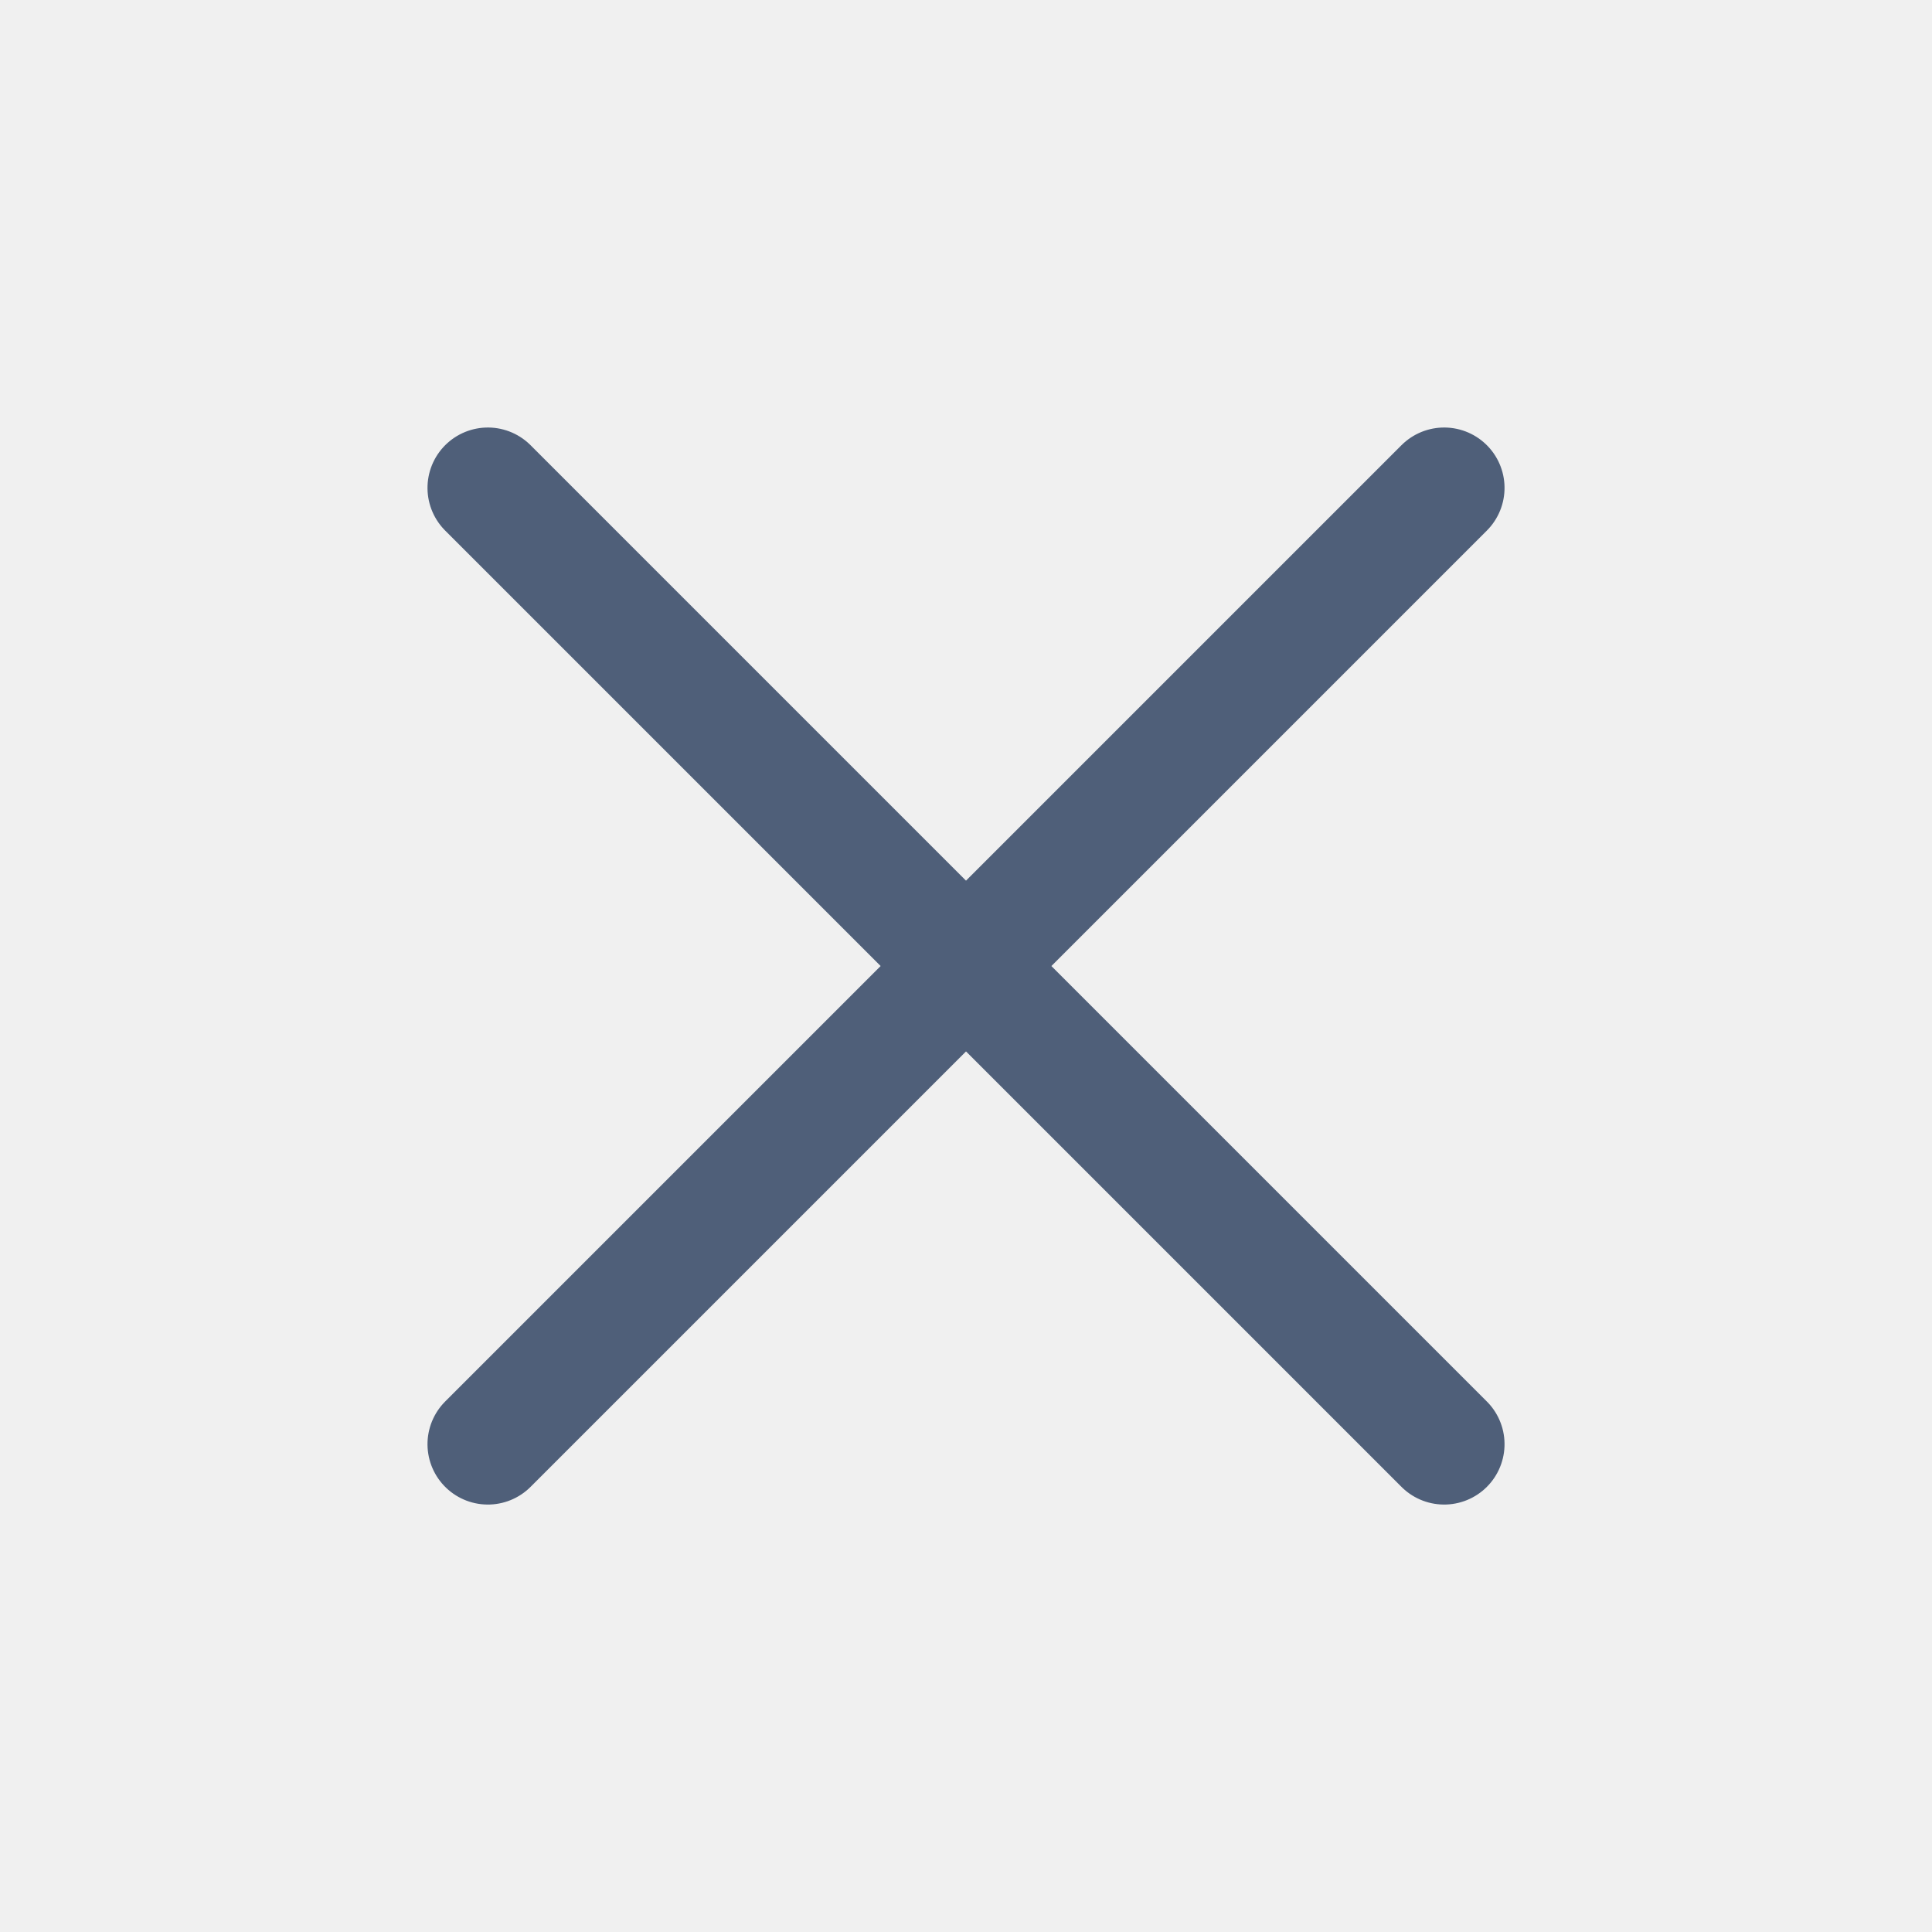
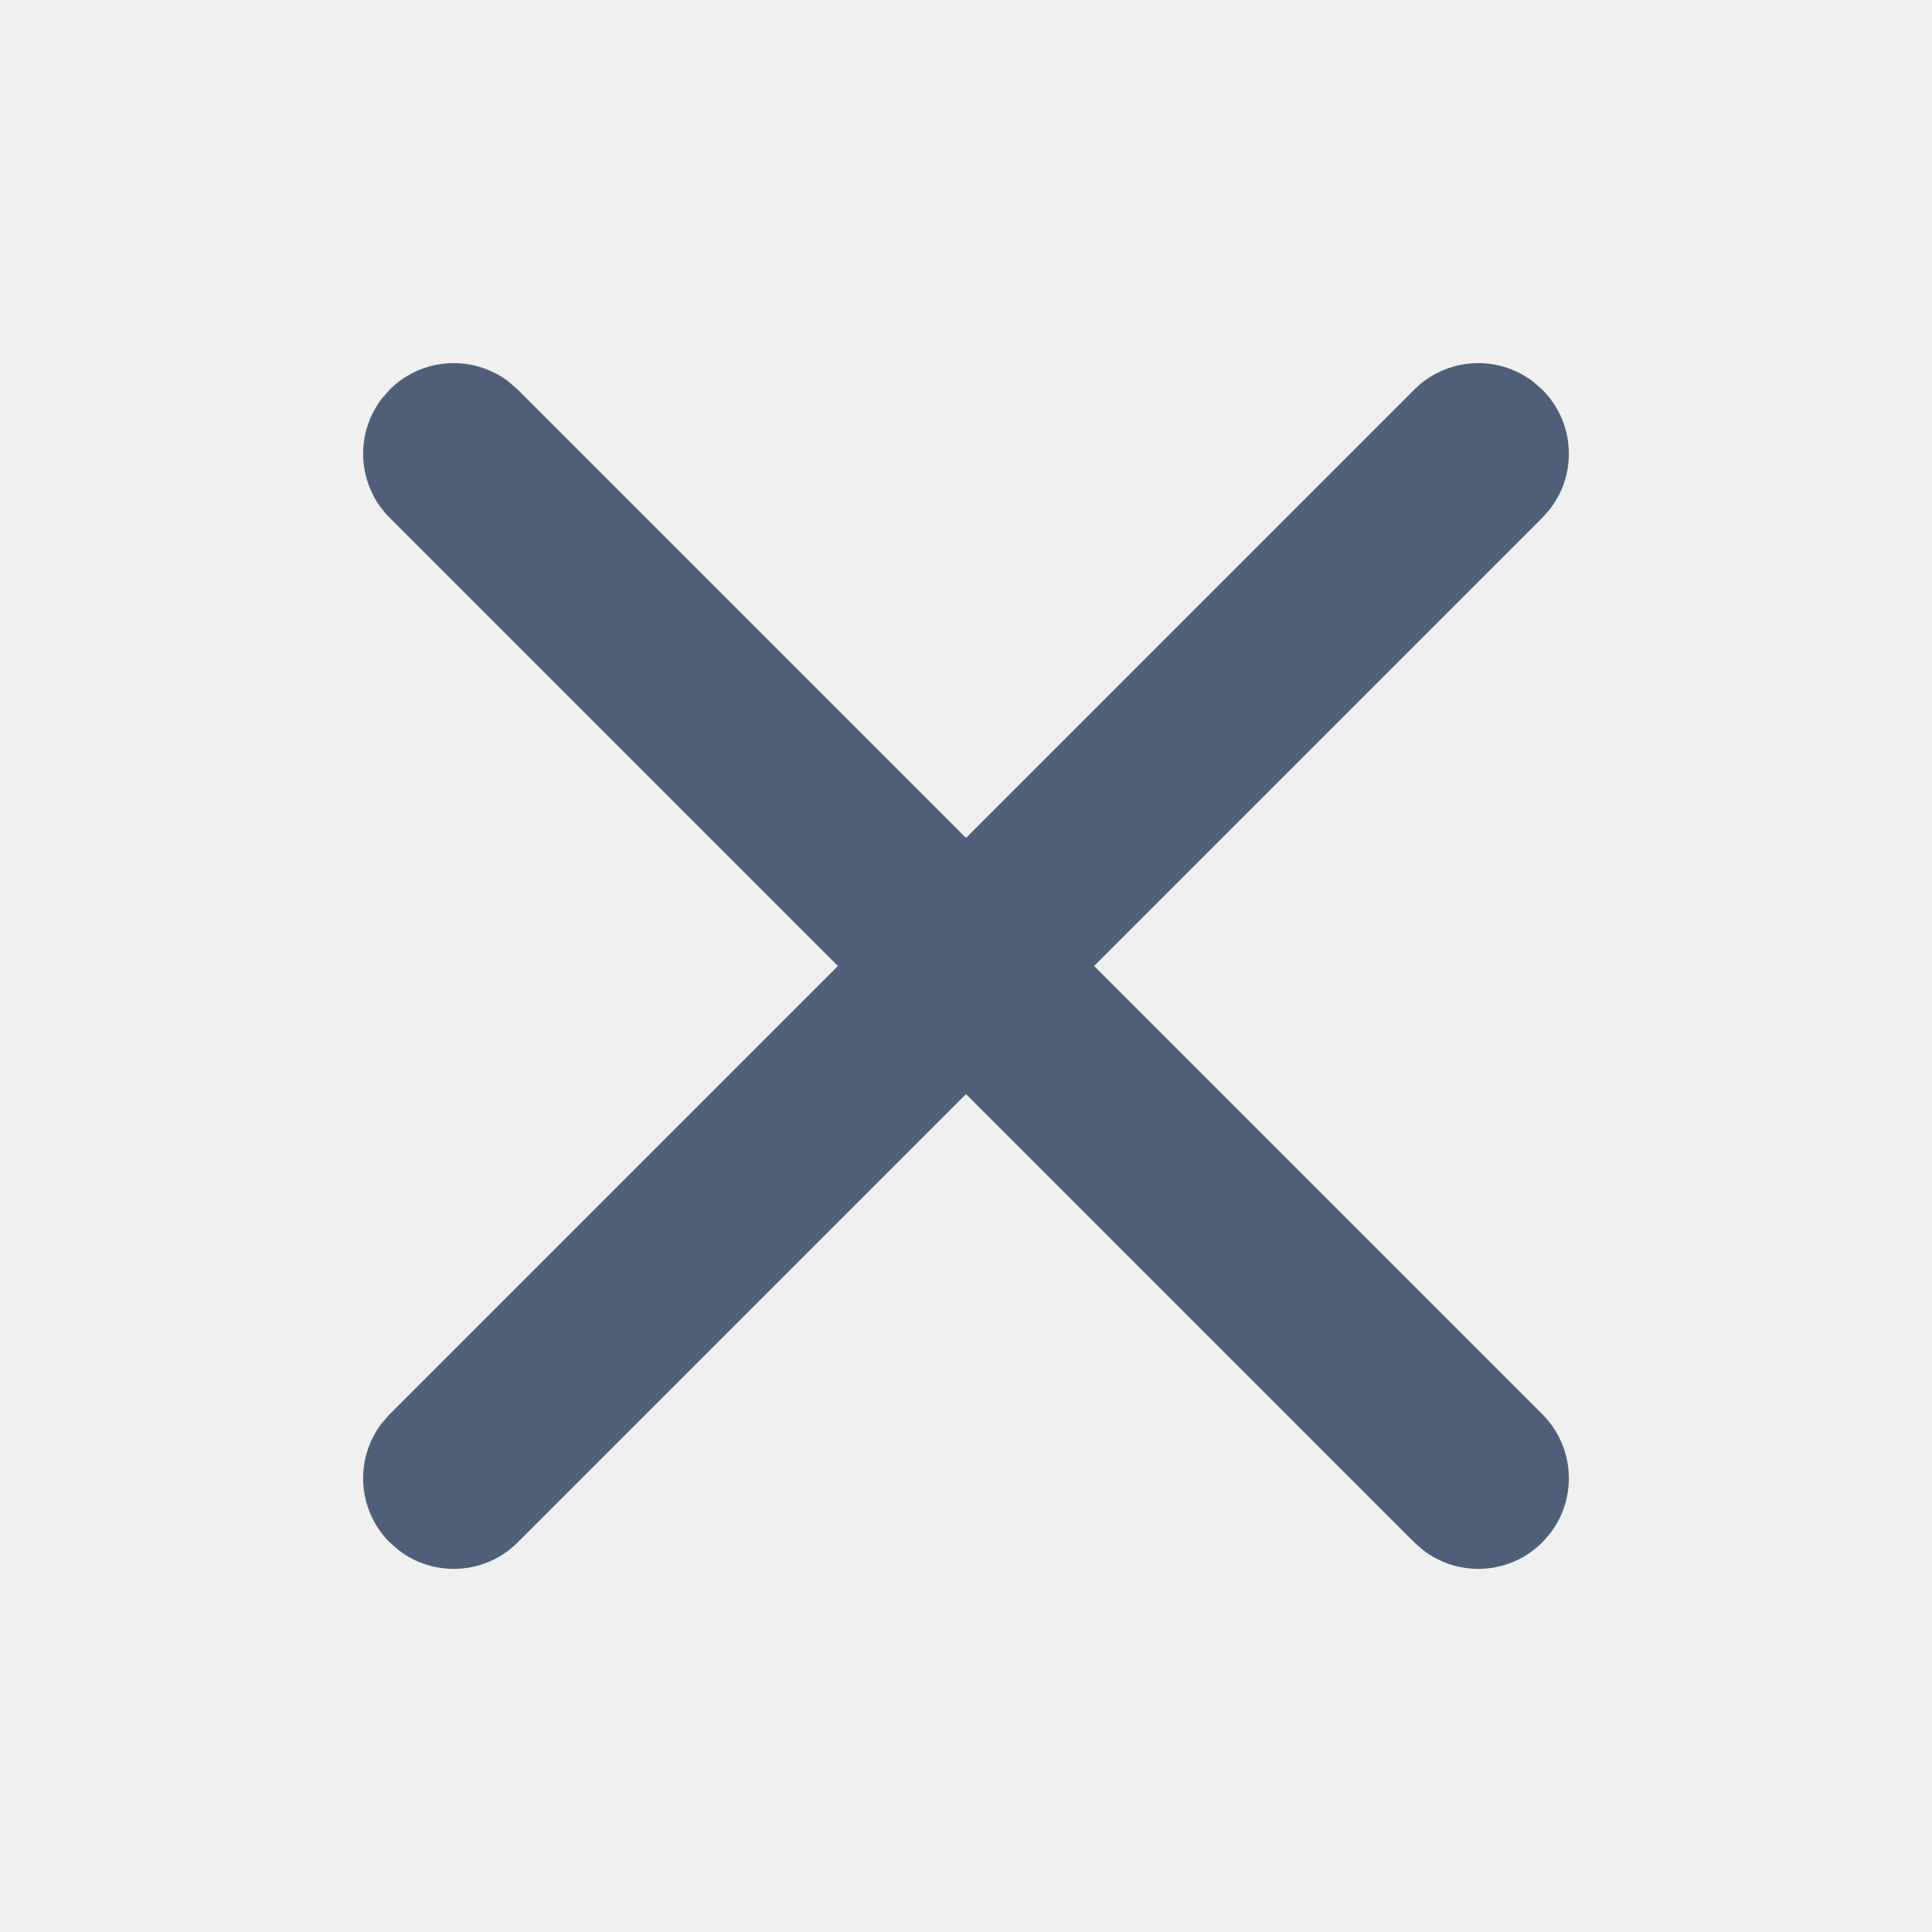
- <svg xmlns="http://www.w3.org/2000/svg" width="24" height="24" viewBox="0 0 24 24">
-   <g fill="#FFF" fill-rule="evenodd" stroke="#4F5F79" stroke-linecap="round" stroke-linejoin="round" stroke-width="1.5">
-     <path d="M8.4 0L8.4 16.8M0 8.4L16.8 8.4" transform="rotate(45 5.854 14.546)" />
-   </g>
+ <svg xmlns="http://www.w3.org/2000/svg" width="16" height="16" viewBox="0 0 16 16">
+   <path d="m12.696 3.16.077.067a.75.75 0 0 1 .067.984l-.067.077L9.061 8l3.712 3.712a.75.75 0 0 1 .067.984l-.067.077a.75.75 0 0 1-.984.067l-.077-.067L8 9.061l-3.712 3.712a.75.75 0 0 1-.984.067l-.077-.067a.75.75 0 0 1-.067-.984l.067-.077L6.939 8 3.227 4.288a.75.75 0 0 1-.067-.984l.067-.077a.75.75 0 0 1 .984-.067l.077.067L8 6.939l3.712-3.712a.75.75 0 0 1 .984-.067z" fill="#4F5F79" fill-rule="nonzero" />
</svg>
